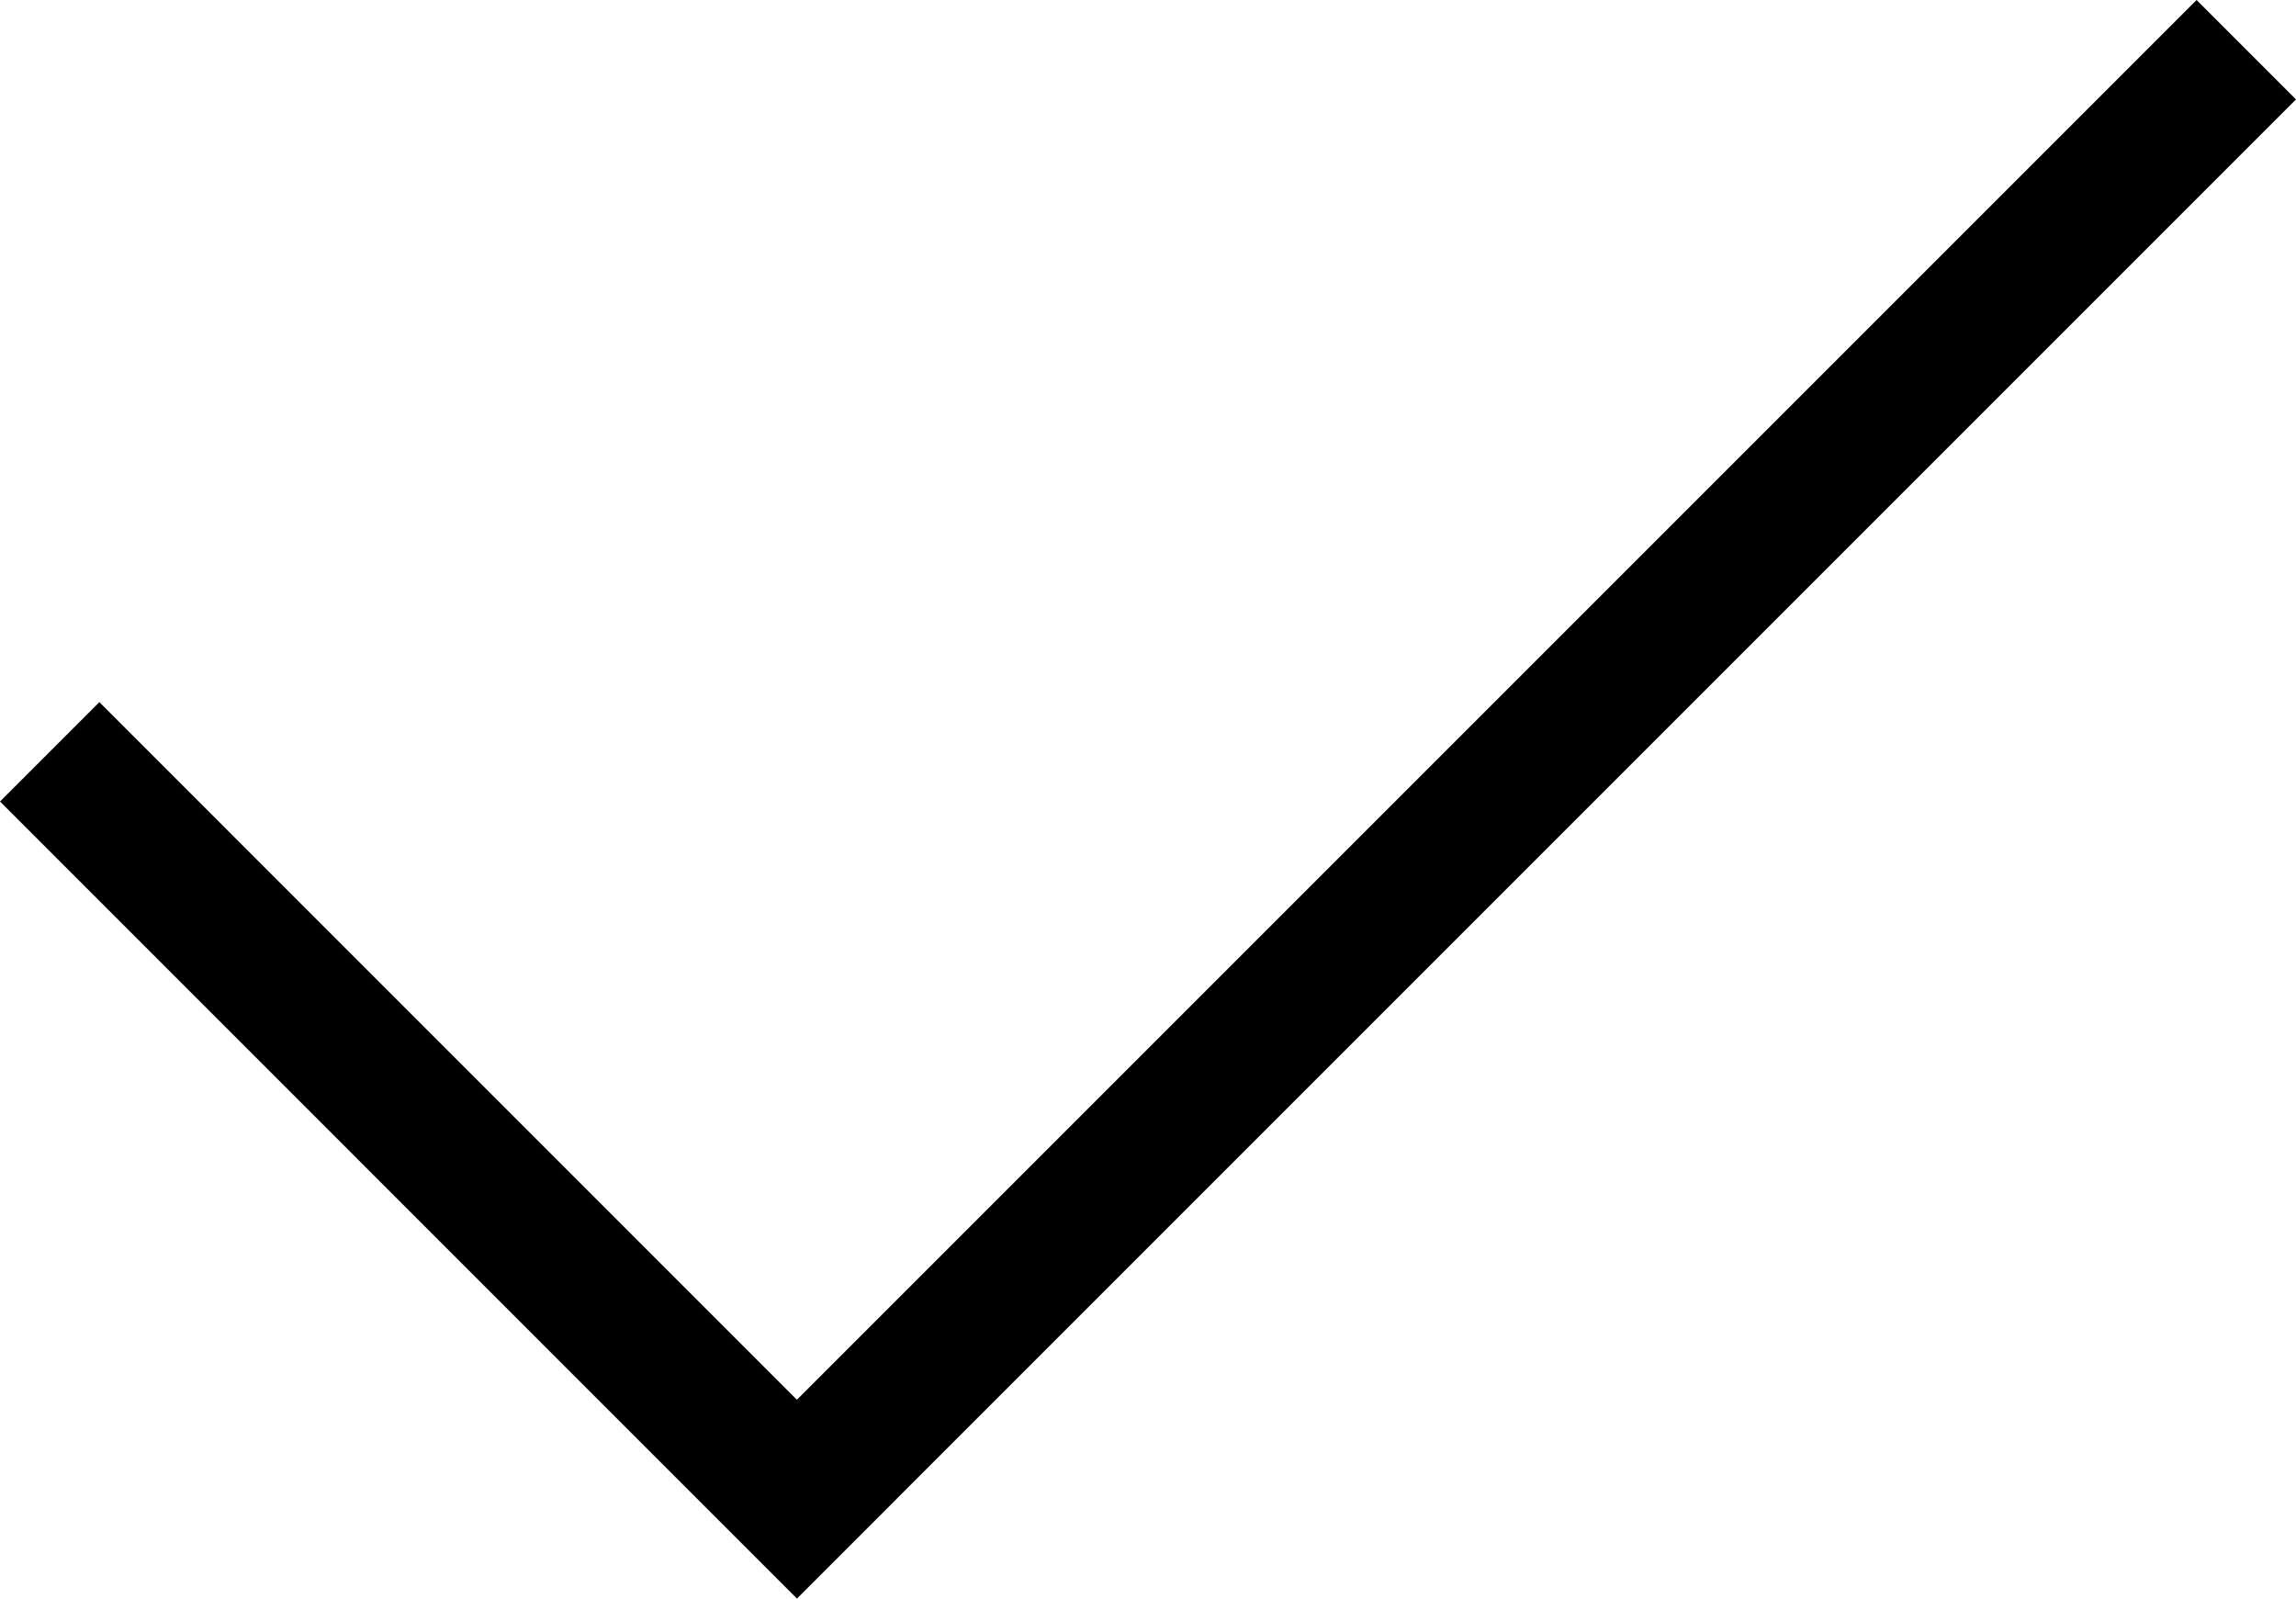
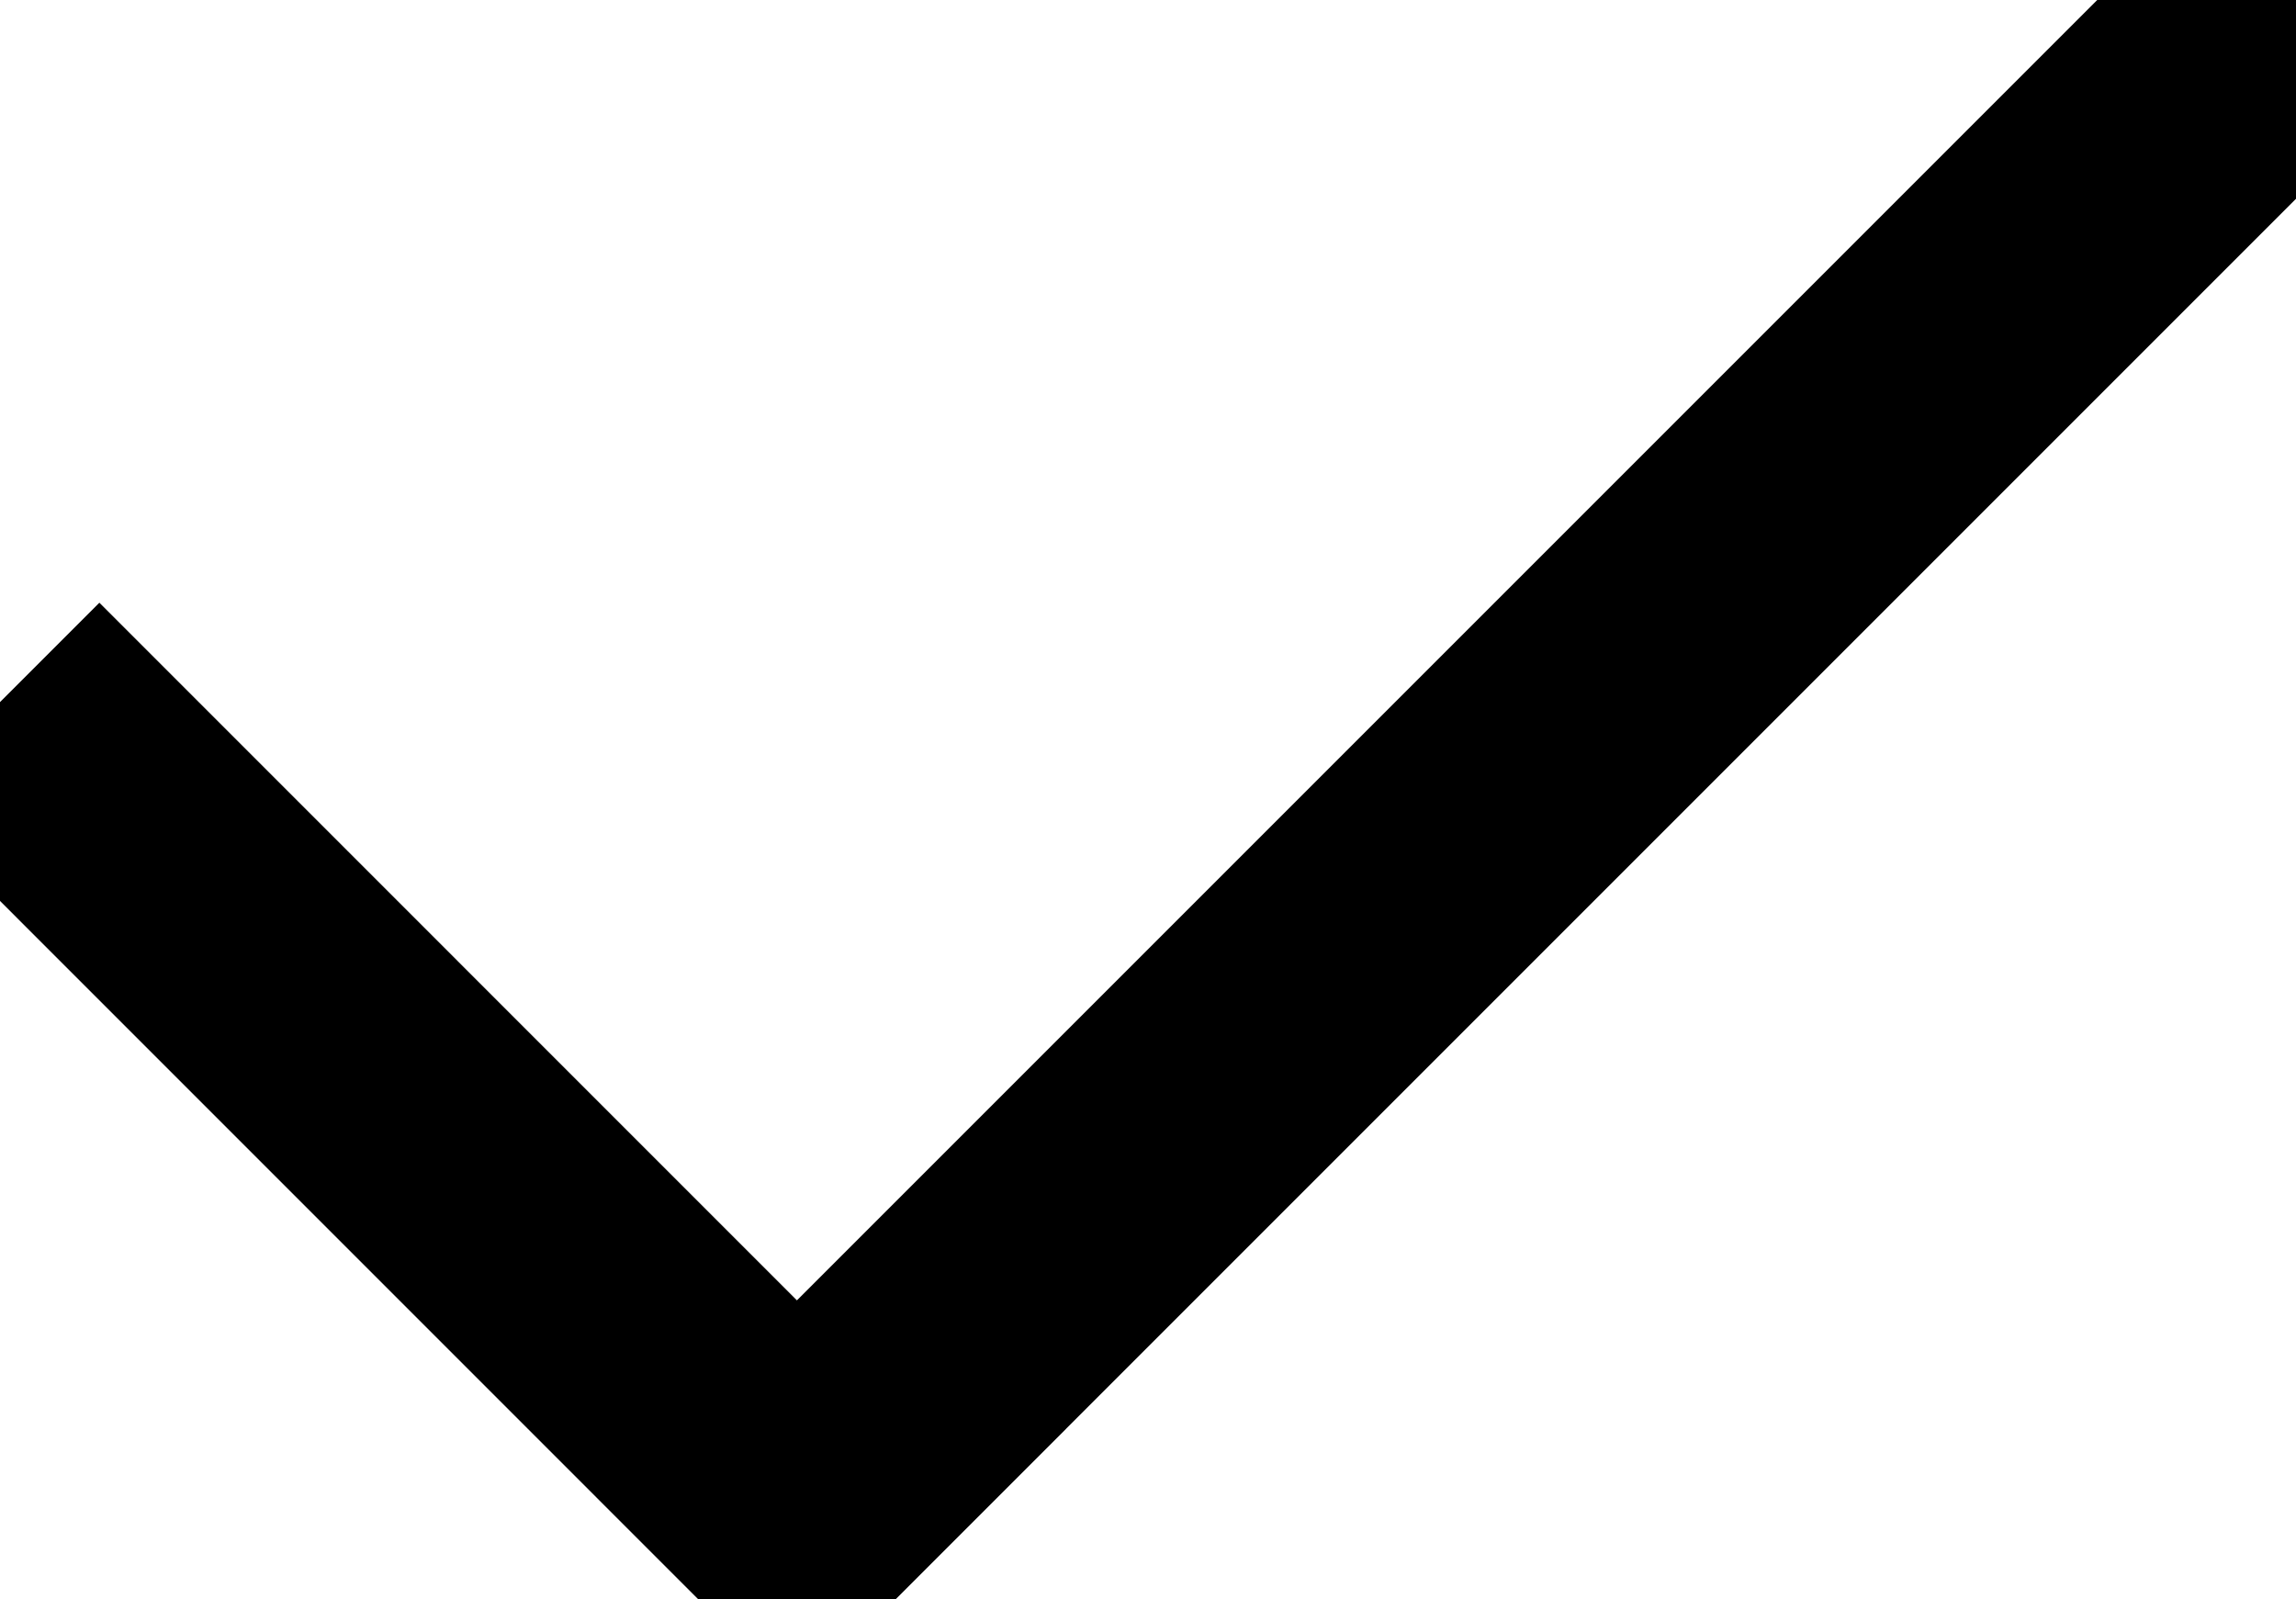
<svg xmlns="http://www.w3.org/2000/svg" version="1.1" id="Layer_1" x="0px" y="0px" width="32.666px" height="22.742px" viewBox="0 0 32.666 22.742" enable-background="new 0 0 32.666 22.742" xml:space="preserve">
-   <polygon points="32.666,1.414 31.252,0 11.338,19.914 1.414,9.989 0,11.403 9.924,21.328 9.924,21.328 11.338,22.742 11.338,22.742 11.339,22.742 12.753,21.328 12.752,21.328 " />
+   <polygon fill="black" stroke="black" stroke-width="2" points="32.666,1.414 31.252,0 11.338,19.914 1.414,9.989 0,11.403 9.924,21.328 9.924,21.328 11.338,22.742 11.338,22.742 11.339,22.742 12.753,21.328 12.752,21.328 " />
</svg>
